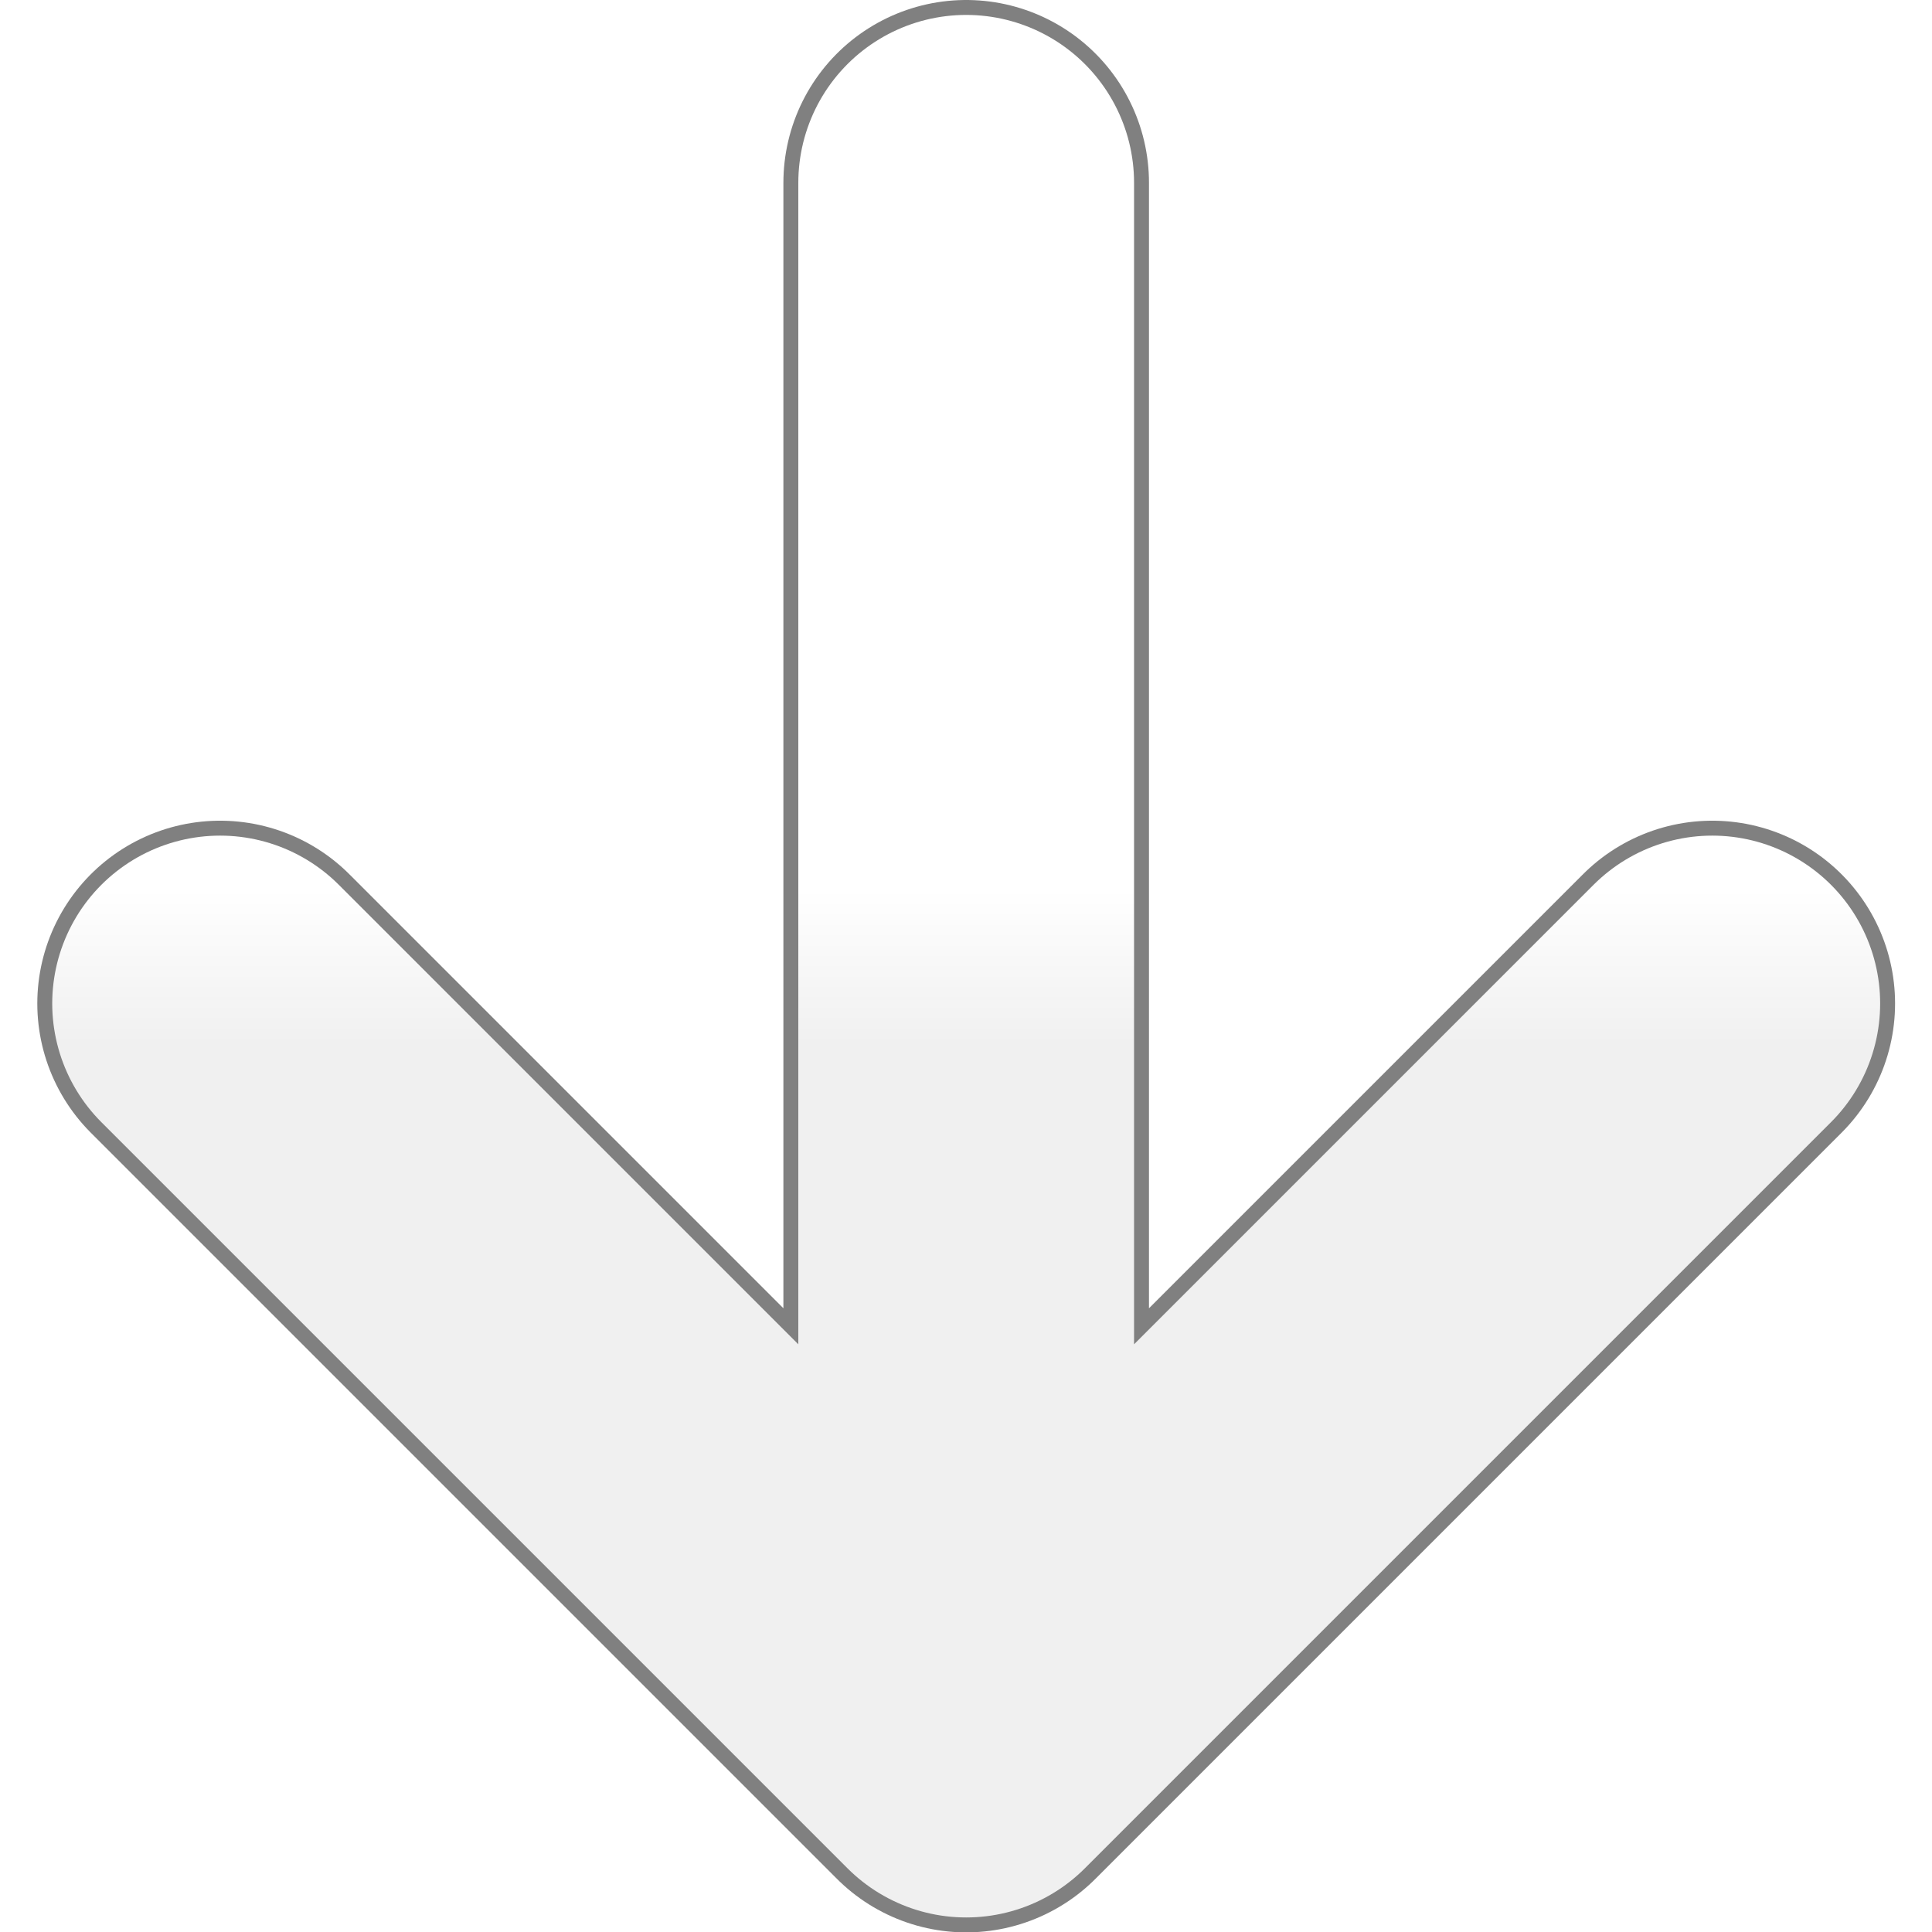
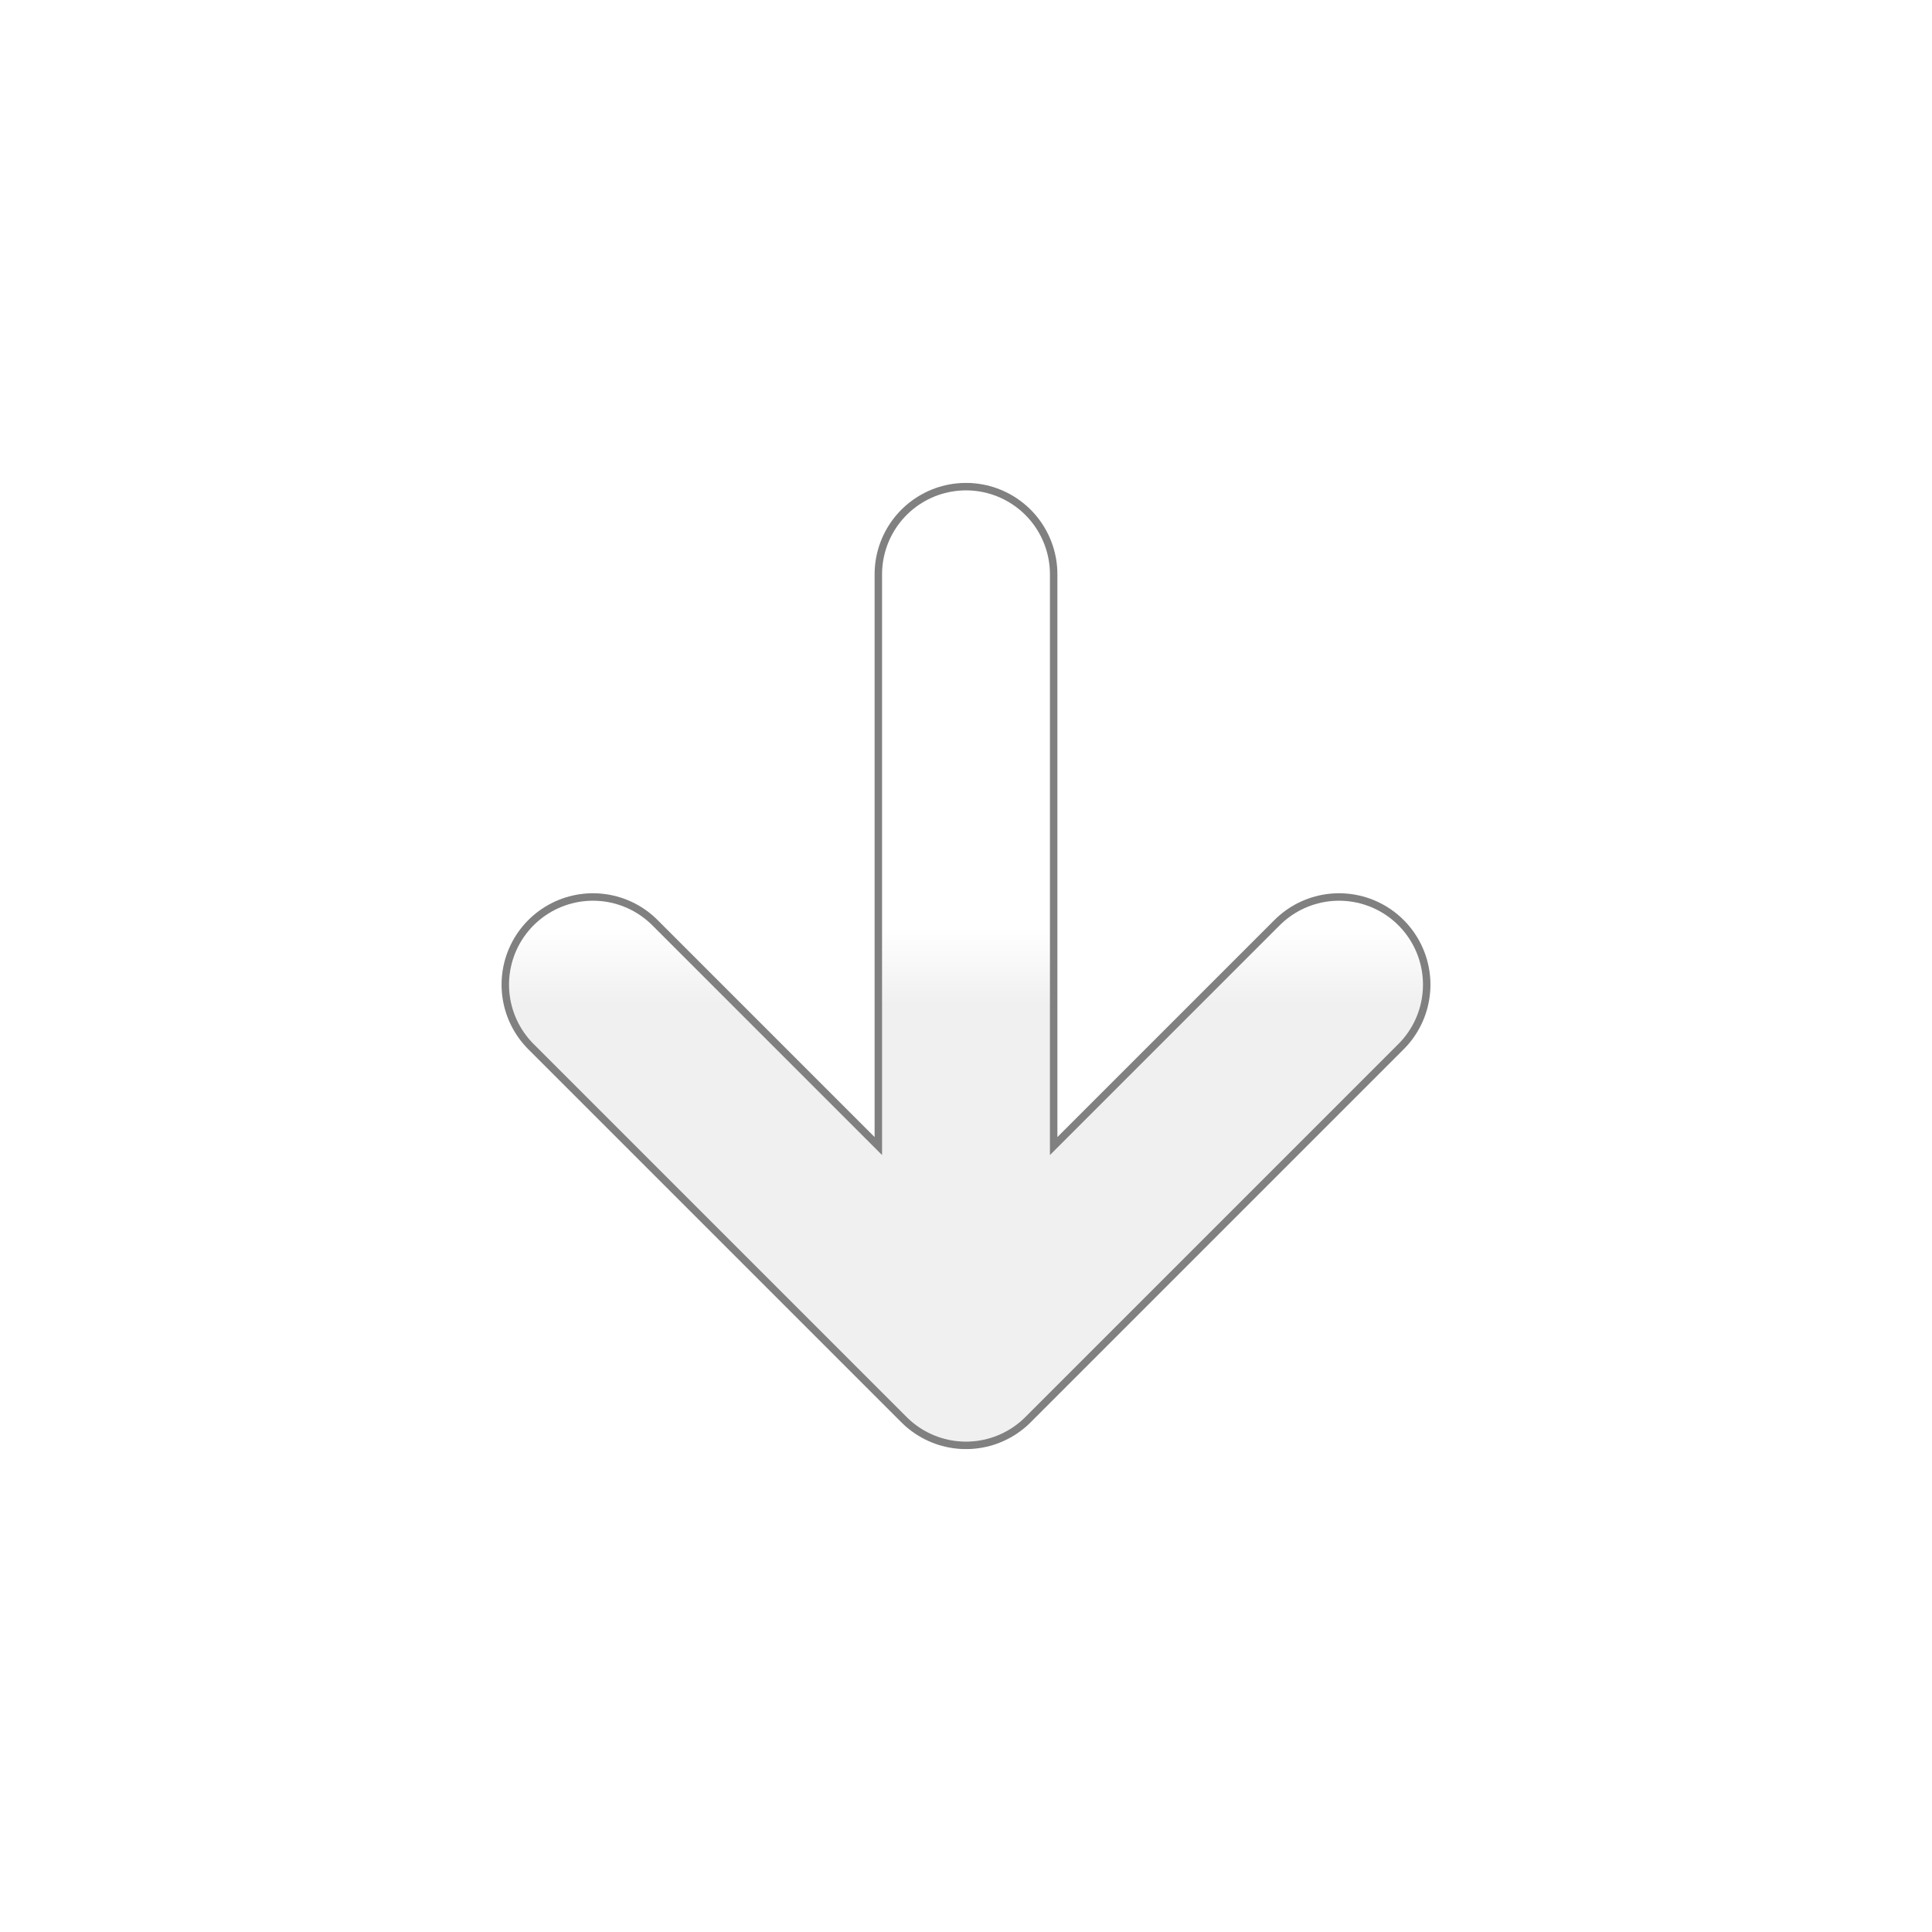
- <svg xmlns="http://www.w3.org/2000/svg" width="16" height="16" viewBox="-0.9 0.1 51.79 51.79" fill="none">
+ <svg xmlns="http://www.w3.org/2000/svg" width="32" height="32" viewBox="-26.79 -25.79 103.58 103.58" fill="none">
  <defs>
    <linearGradient id="arrow-down-fill" gradientUnits="userSpaceOnUse" x1="0" y1="0" x2="0" y2="52">
      <stop offset="0" stop-color="#ffffff" />
      <stop offset="0.46" stop-color="#ffffff" />
      <stop offset="0.54" stop-color="#f0f0f0" />
      <stop offset="1" stop-color="#f0f0f0" />
    </linearGradient>
  </defs>
  <path d="M5 27 25 47 45 27M25 47V5" stroke="#808080" stroke-width="9.8" stroke-linecap="round" stroke-linejoin="round" />
  <path d="M5 27 25 47 45 27M25 47V5" stroke="url(#arrow-down-fill)" stroke-width="9" stroke-linecap="round" stroke-linejoin="round" />
</svg>
